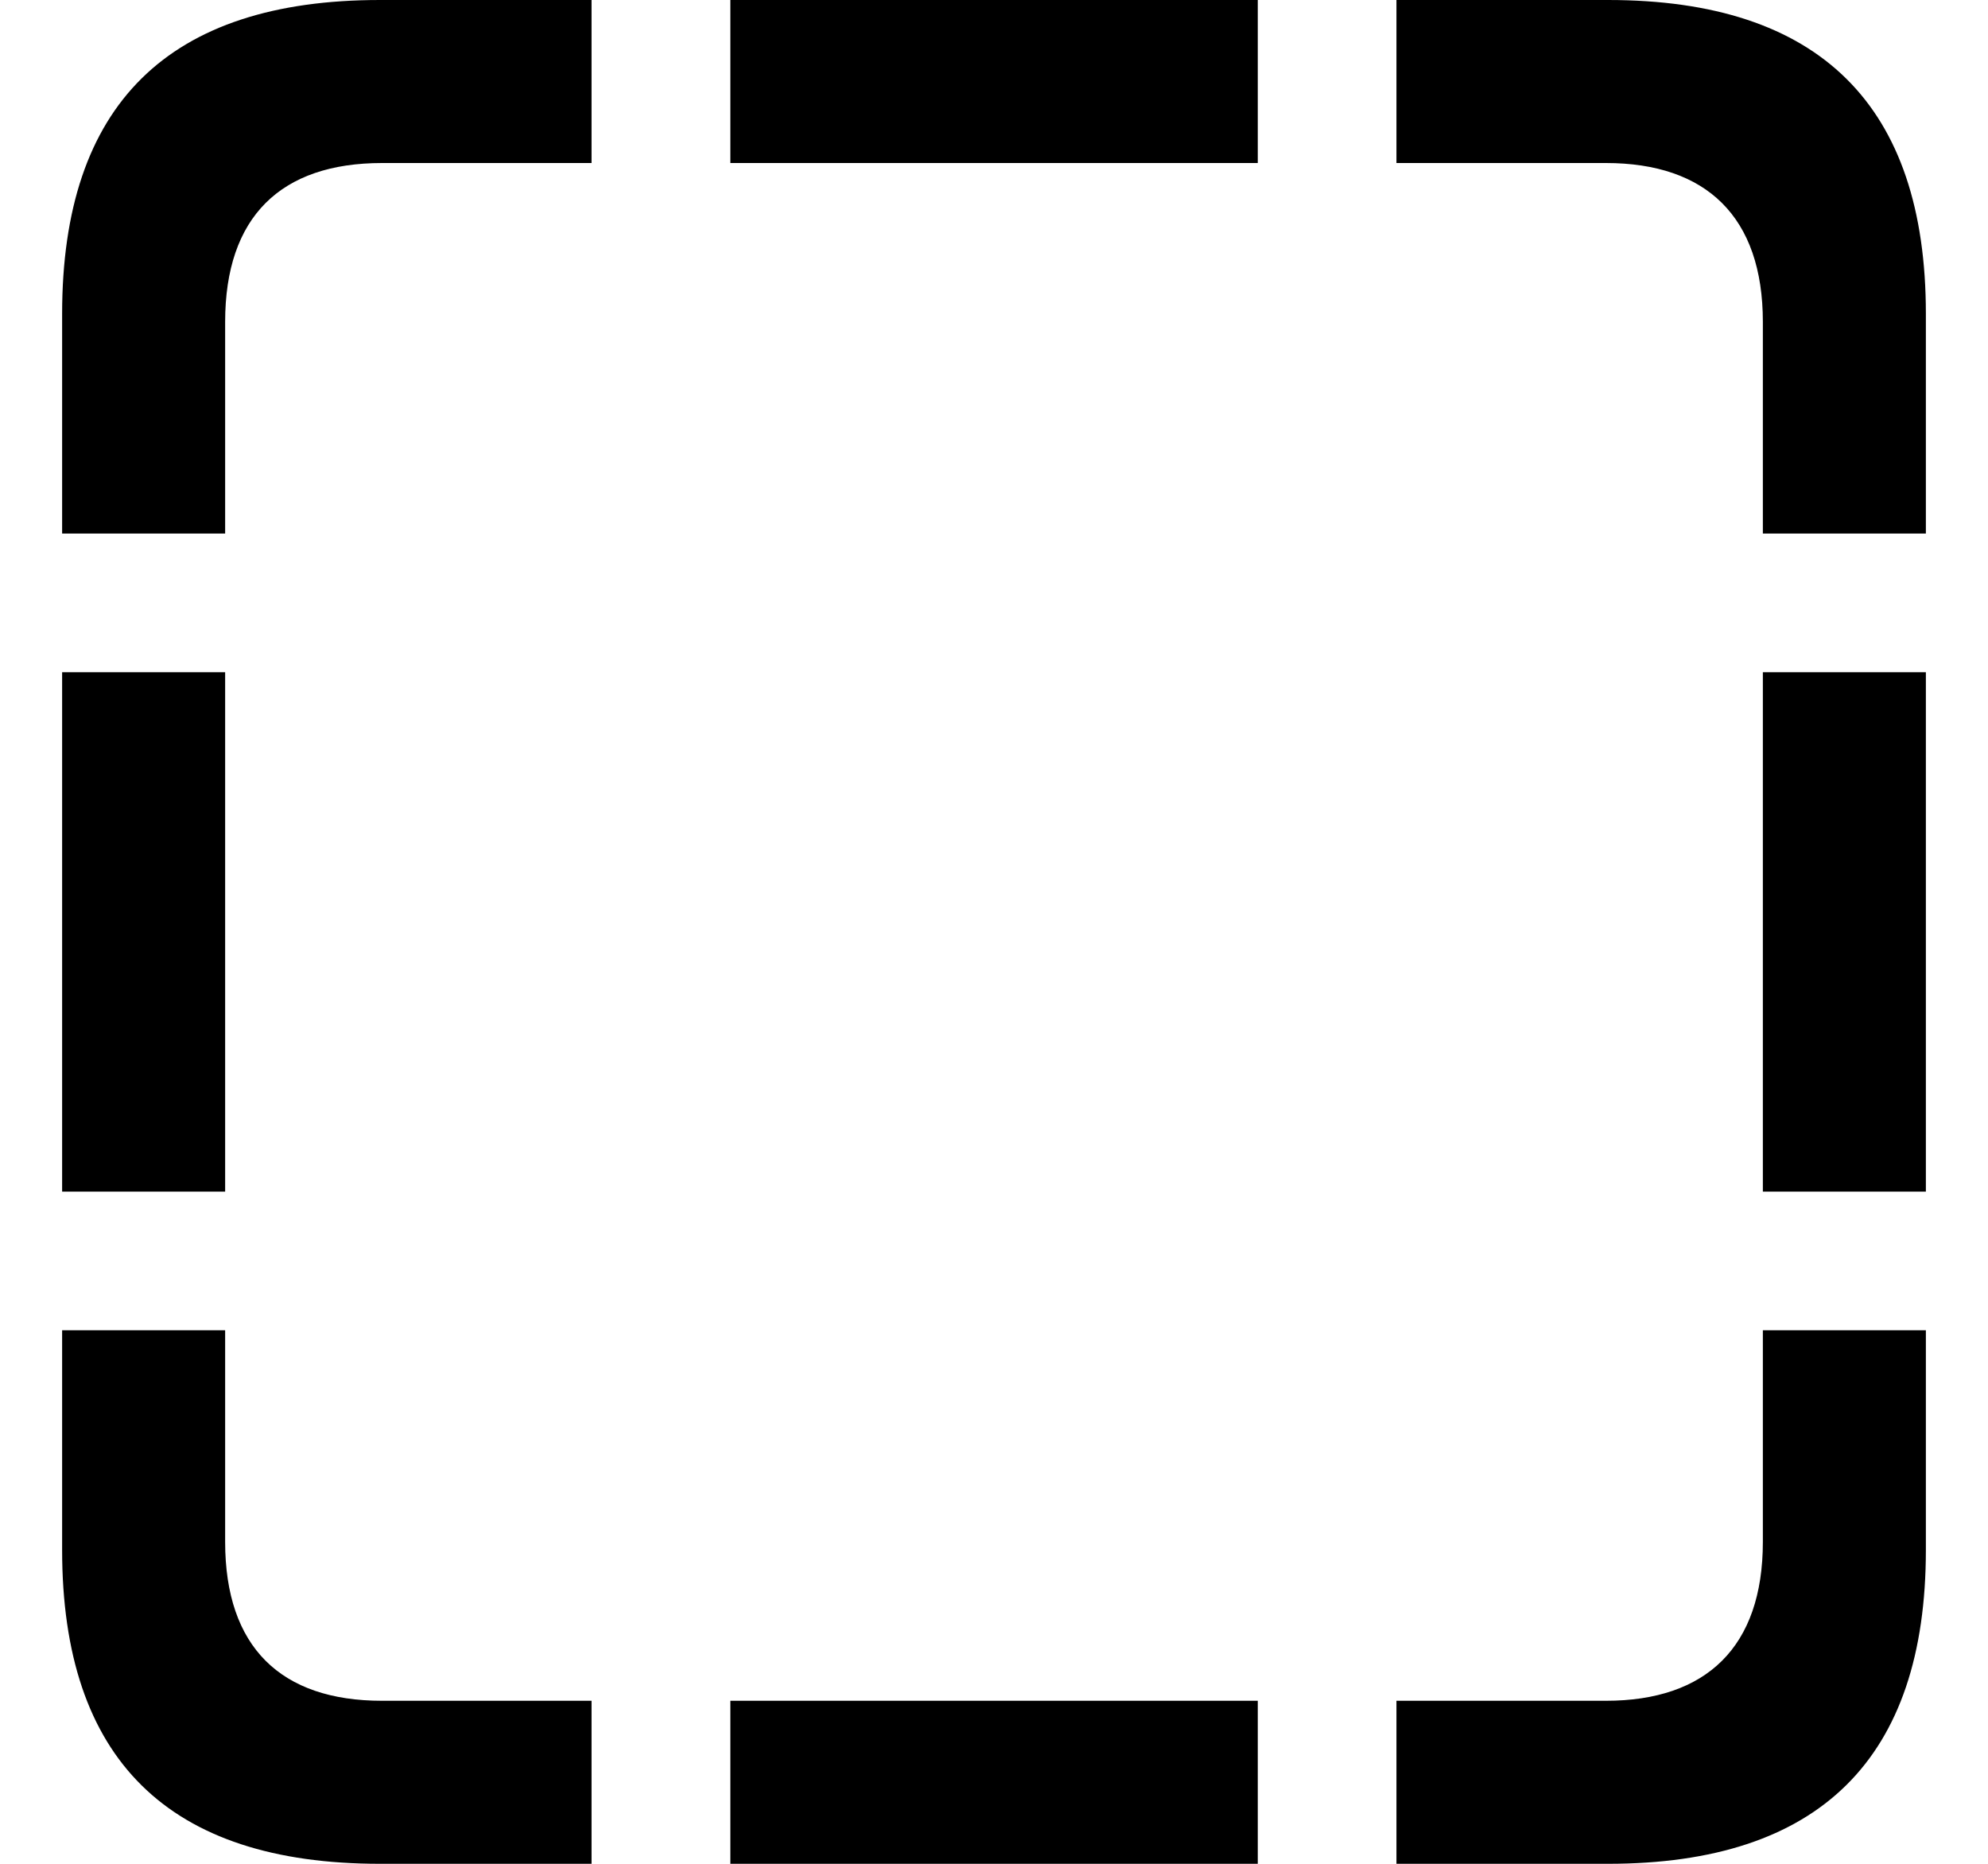
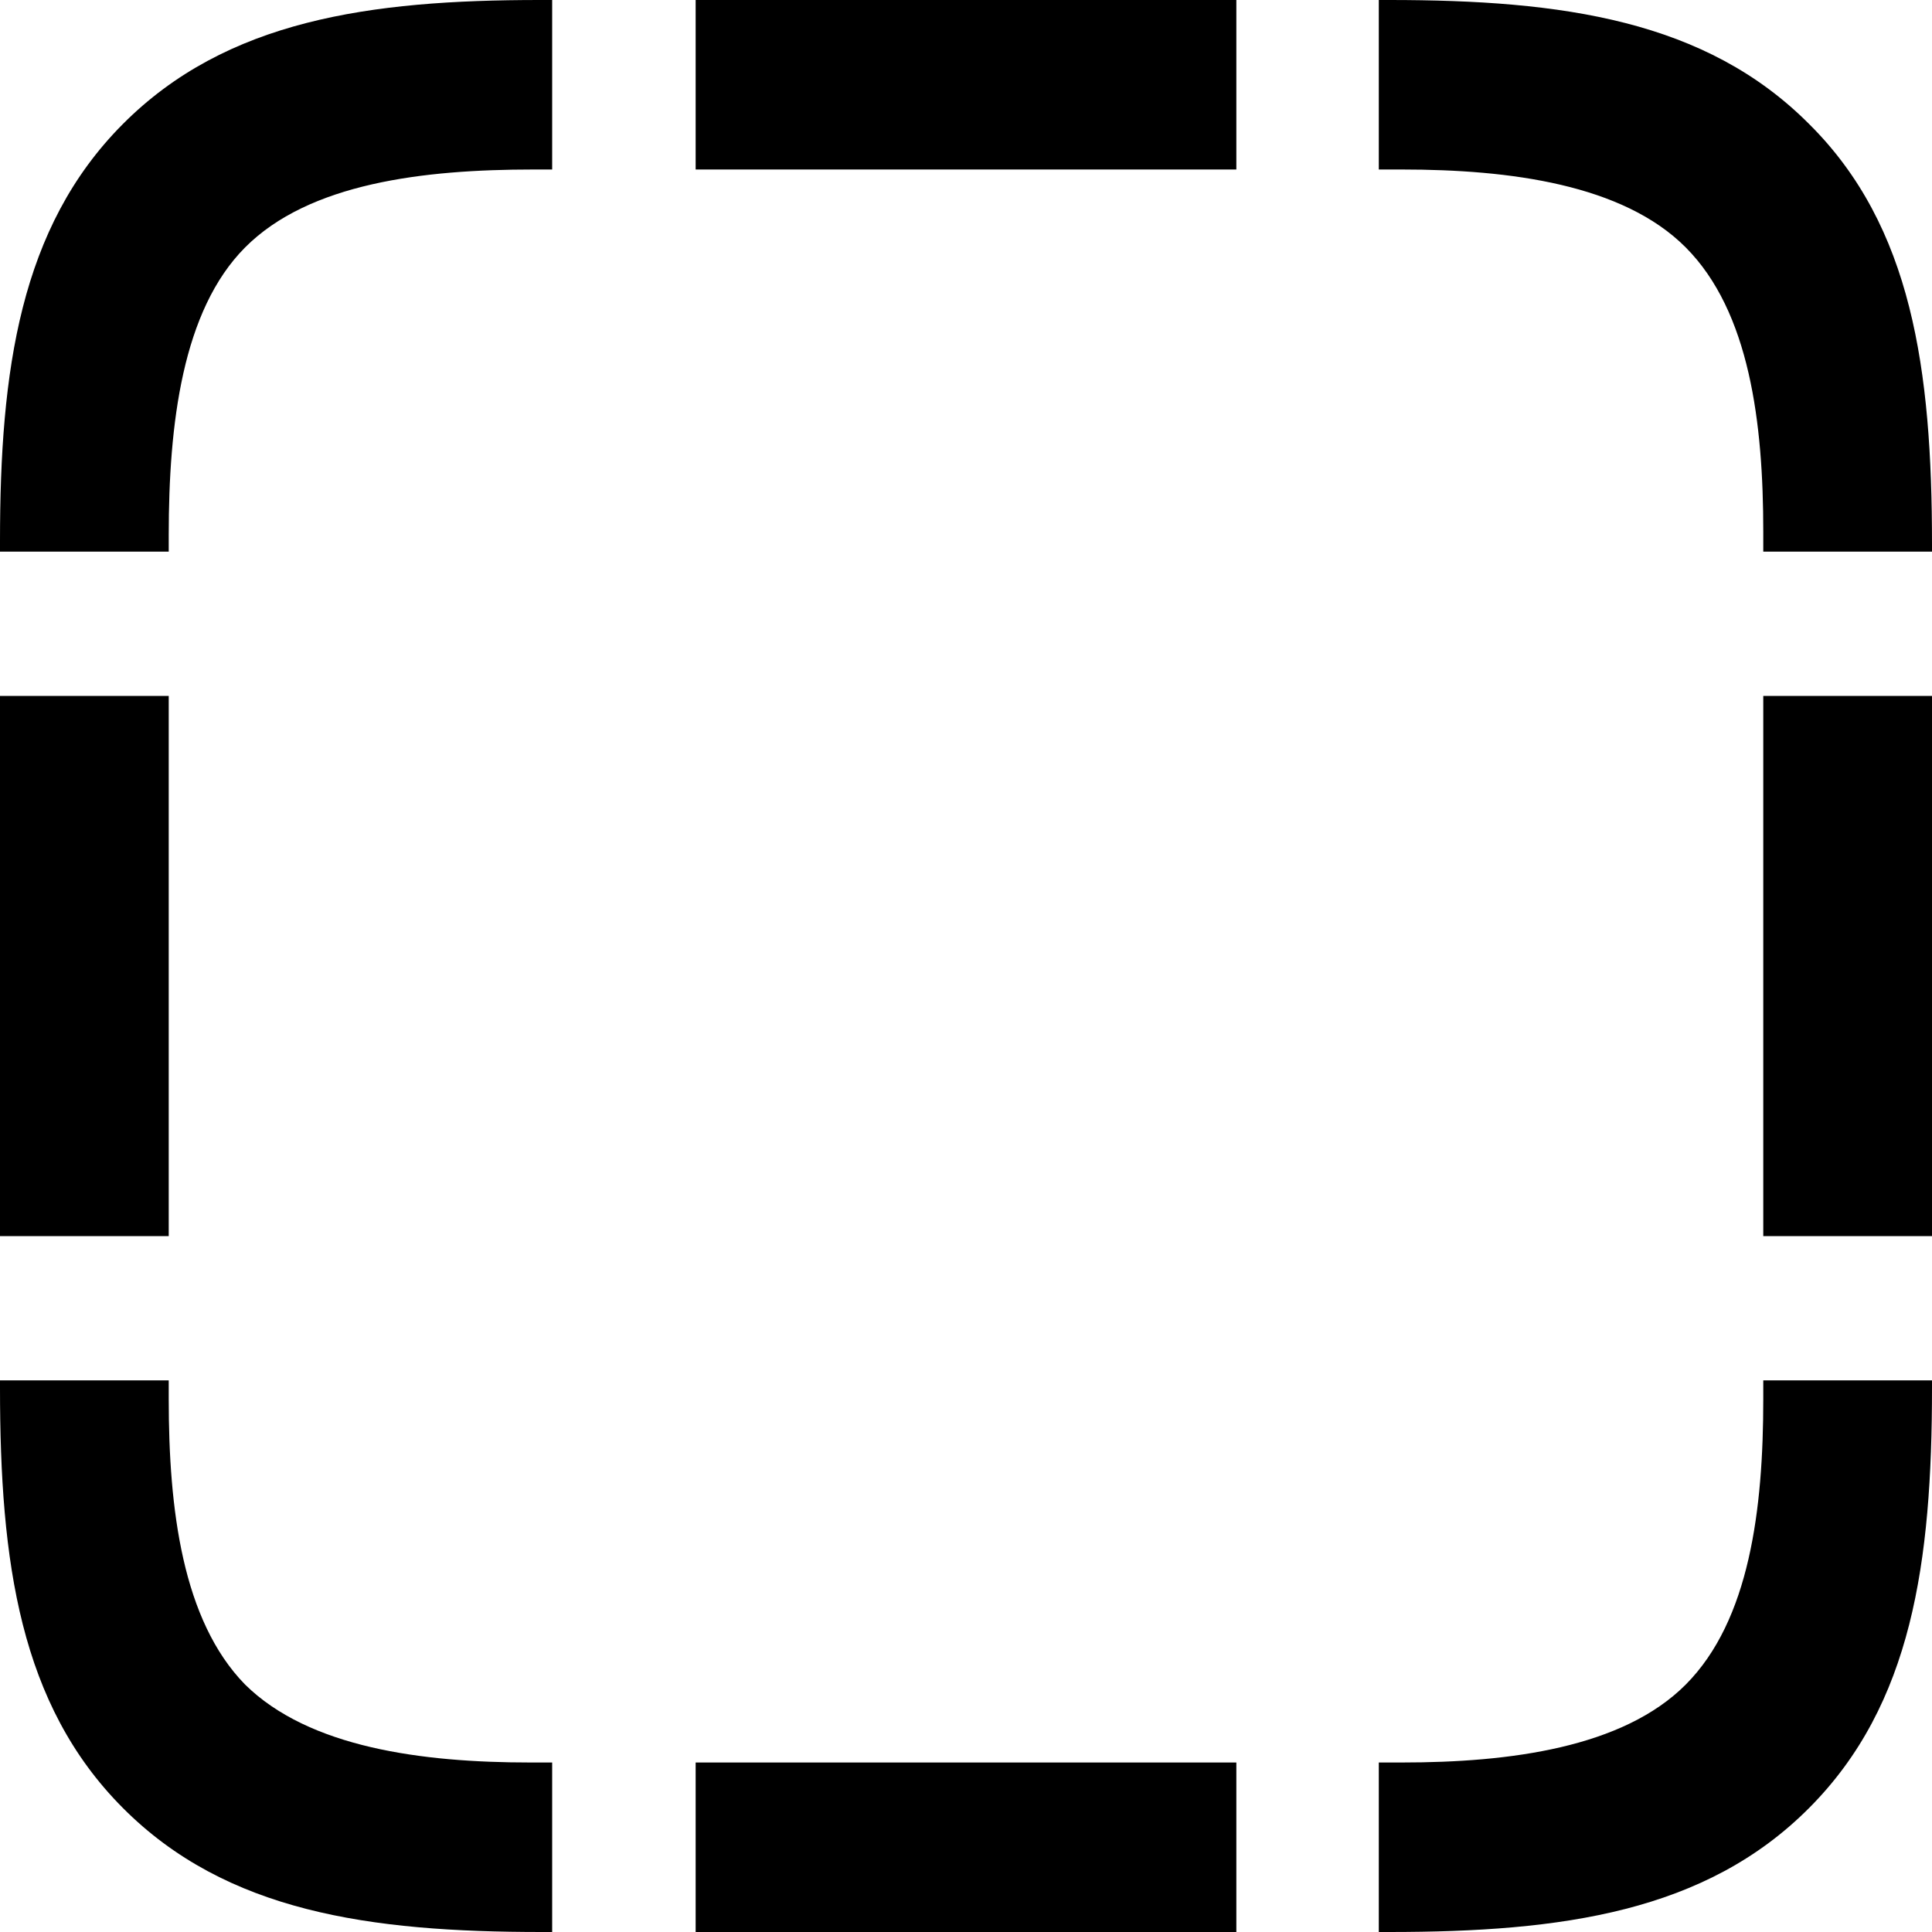
- <svg xmlns="http://www.w3.org/2000/svg" width="100%" height="15" viewBox="0 0 16 15" fill="none">
-   <path d="M0.5 4.294H1.812V2.591C1.812 1.744 2.26 1.312 3.075 1.312H4.761V0H3.058C1.356 0 0.5 0.839 0.5 2.526V4.294ZM5.878 1.312H10.123V0H5.878V1.312ZM14.188 4.294H15.5V2.526C15.5 0.847 14.645 0 12.942 0H11.239V1.312H12.925C13.732 1.312 14.188 1.744 14.188 2.591V4.294ZM14.188 9.59H15.5V5.41H14.188V9.59ZM11.239 15H12.942C14.645 15 15.5 14.153 15.5 12.474V10.706H14.188V12.409C14.188 13.256 13.732 13.688 12.925 13.688H11.239V15ZM5.878 15H10.123V13.688H5.878V15ZM3.058 15H4.761V13.688H3.075C2.26 13.688 1.812 13.256 1.812 12.409V10.706H0.5V12.474C0.5 14.161 1.356 15 3.058 15ZM0.5 9.59H1.812V5.41H0.5V9.59Z" fill="currentColor" />
+ <svg xmlns="http://www.w3.org/2000/svg" width="100%" height="15" viewBox="0 0 15 15" fill="none">
+   <path d="M0.952 0.965C0.155 1.766 0 2.877 0 4.202V4.283H1.31V4.153C1.31 3.294 1.415 2.411 1.903 1.921C2.4 1.422 3.286 1.316 4.14 1.316H4.287V0H4.189C2.871 0 1.757 0.155 0.952 0.965ZM5.401 1.316H9.599V0H5.401V1.316ZM14.048 0.965C13.243 0.155 12.129 0 10.786 0H10.705V1.316H10.884C11.722 1.316 12.6 1.431 13.088 1.921C13.585 2.42 13.69 3.286 13.69 4.128V4.283H15V4.226C15 2.869 14.845 1.757 14.048 0.965ZM13.69 9.597H15V5.403H13.69V9.597ZM14.048 14.035C14.845 13.234 15 12.131 15 10.774V10.717H13.69V10.864C13.69 11.714 13.585 12.58 13.088 13.079C12.6 13.569 11.722 13.684 10.884 13.684H10.705V15H10.786C12.129 15 13.243 14.845 14.048 14.035ZM5.401 15H9.599V13.684H5.401V15ZM0.952 14.035C1.757 14.845 2.871 15 4.206 15H4.287V13.684H4.116C3.278 13.684 2.4 13.569 1.903 13.079C1.415 12.58 1.31 11.714 1.31 10.864V10.717H0V10.774C0 12.131 0.155 13.234 0.952 14.035ZM0 9.597H1.31V5.403H0V9.597Z" fill="currentColor" />
</svg>
